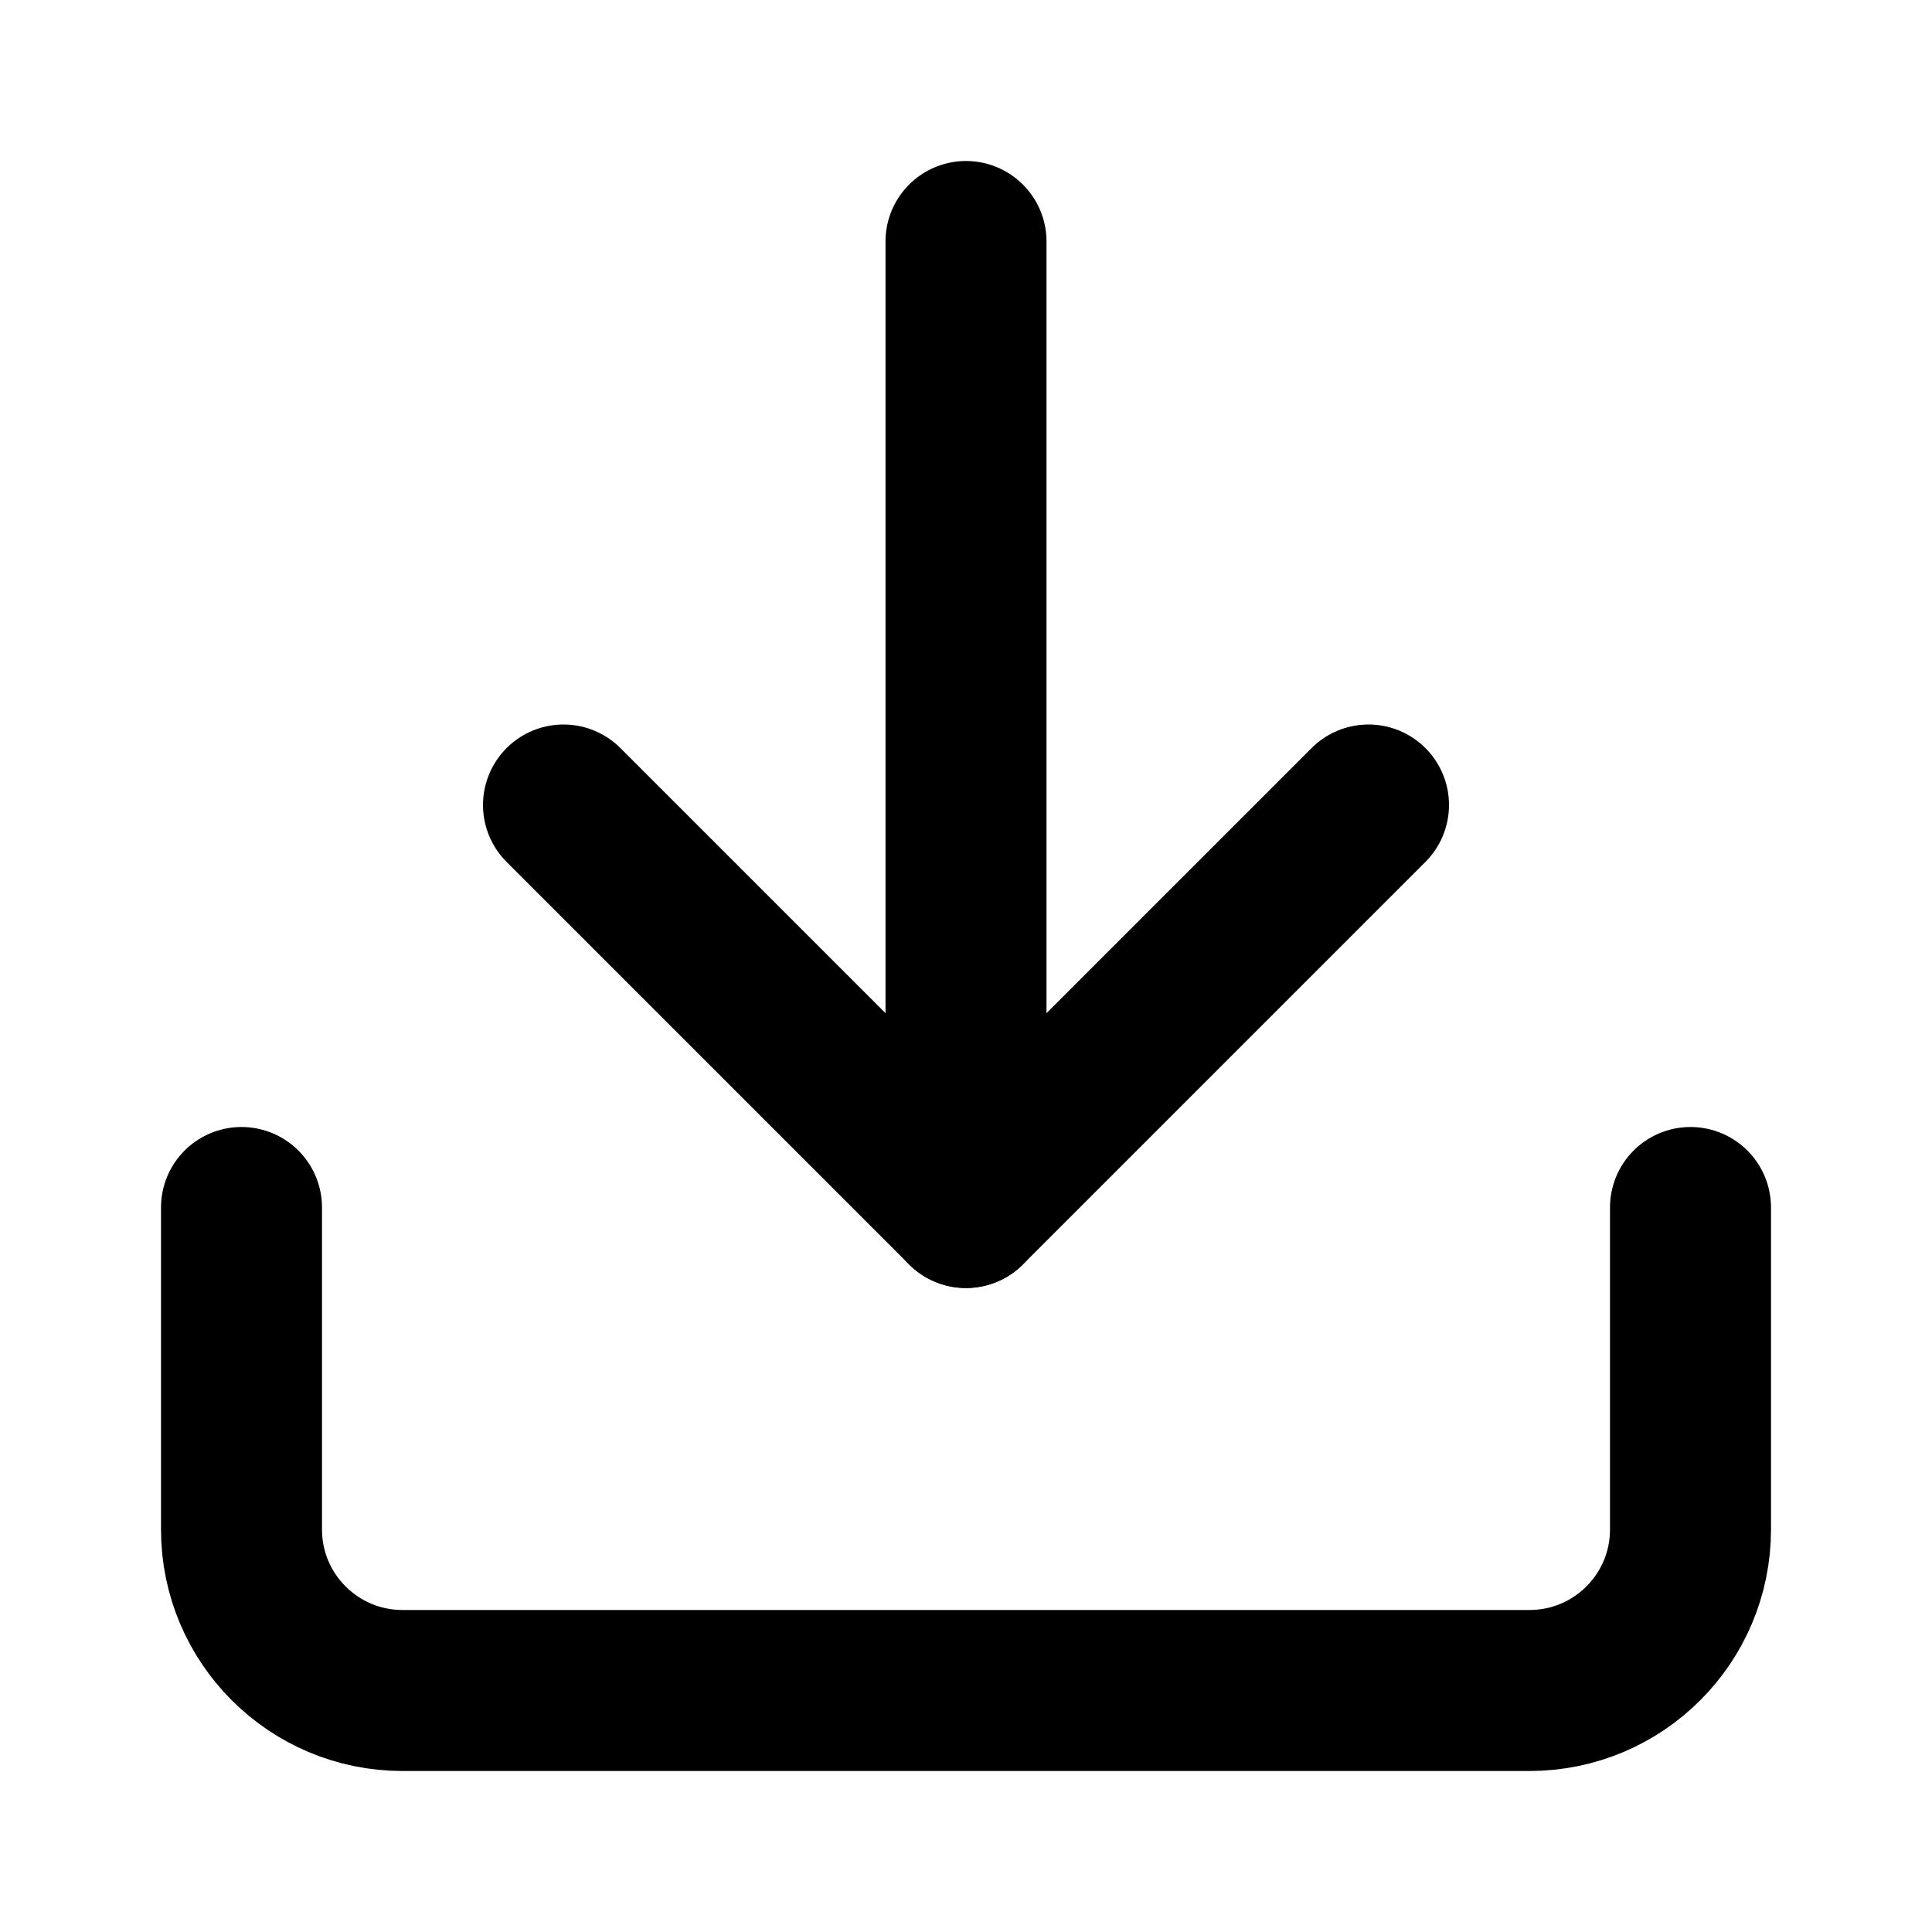
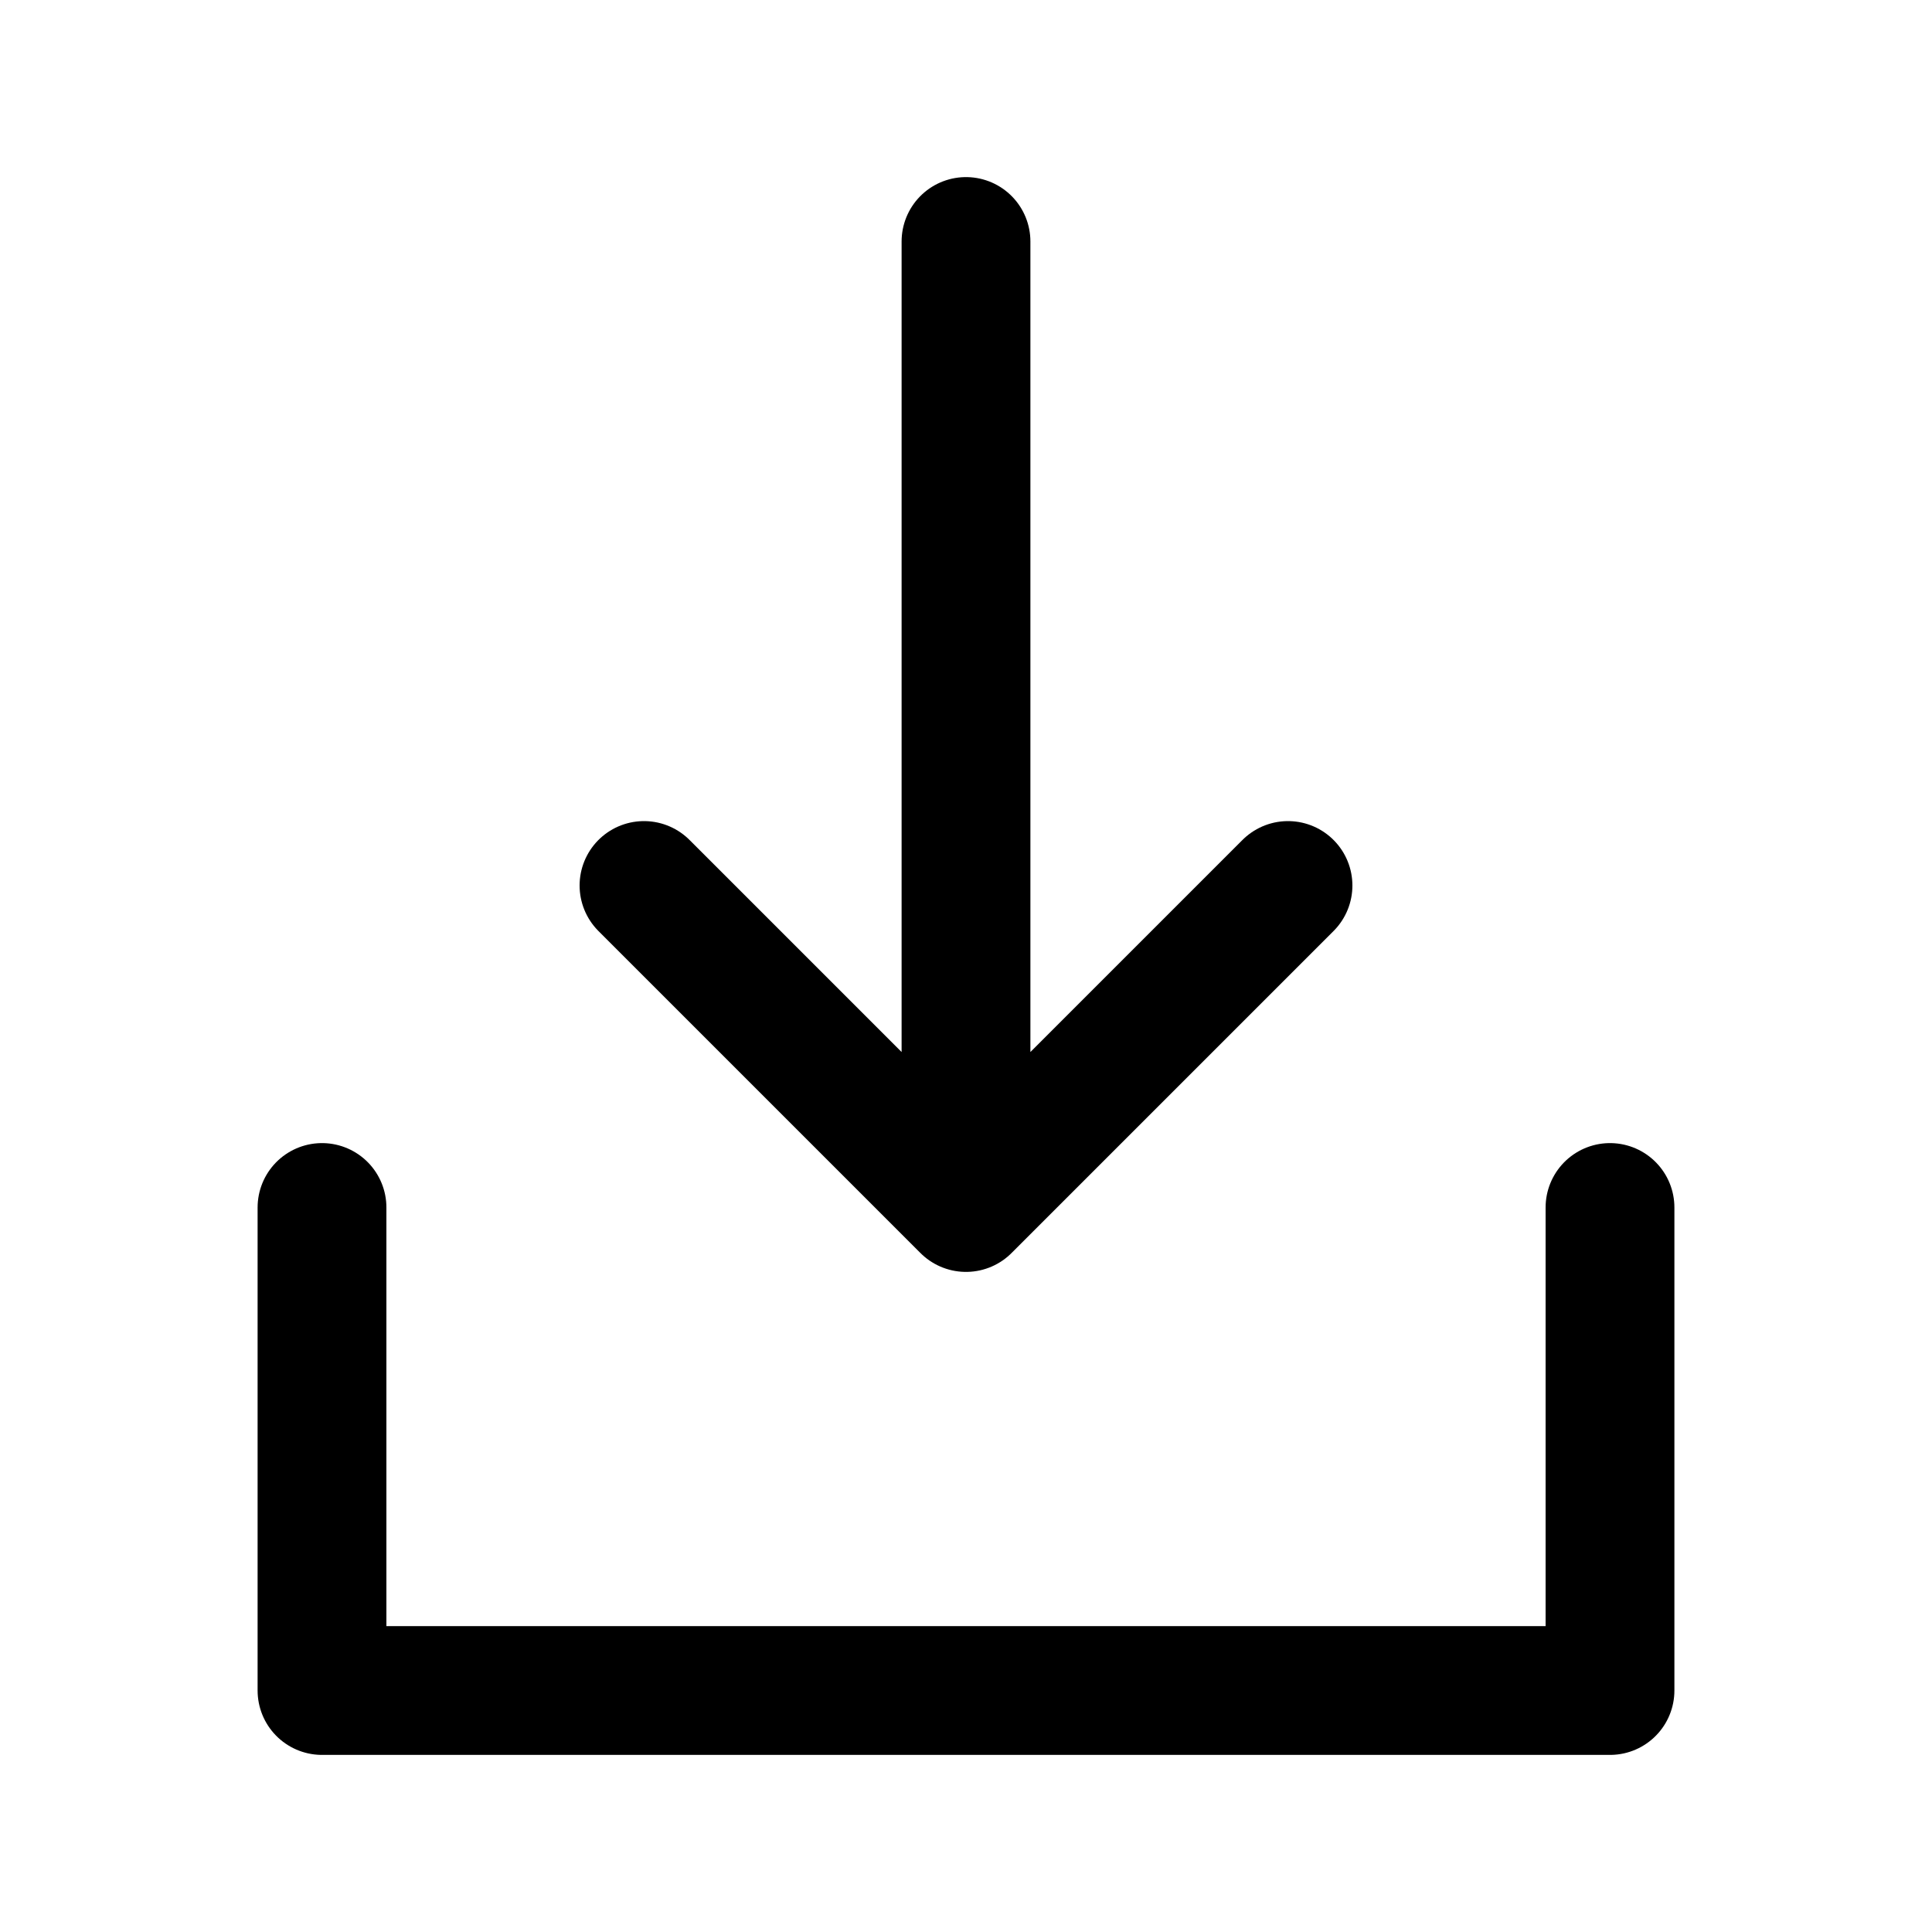
- <svg xmlns="http://www.w3.org/2000/svg" width="24" height="24" viewBox="0 0 24 24" fill="none" stroke="currentColor" stroke-width="2" stroke-linecap="round" stroke-linejoin="round">
-   <path d="M12 15V3" />
-   <path d="M21 15v4a2 2 0 0 1-2 2H5a2 2 0 0 1-2-2v-4" />
-   <path d="m7 10 5 5 5-5" />
+ <svg xmlns="http://www.w3.org/2000/svg" viewBox="0 0 24 24" fill="none" stroke="currentColor" stroke-width="1.6" stroke-linecap="round" stroke-linejoin="round">
+   <path d="M12 3v12m-4-4 4 4 4-4M4 15v6h16v-6" />
</svg>
